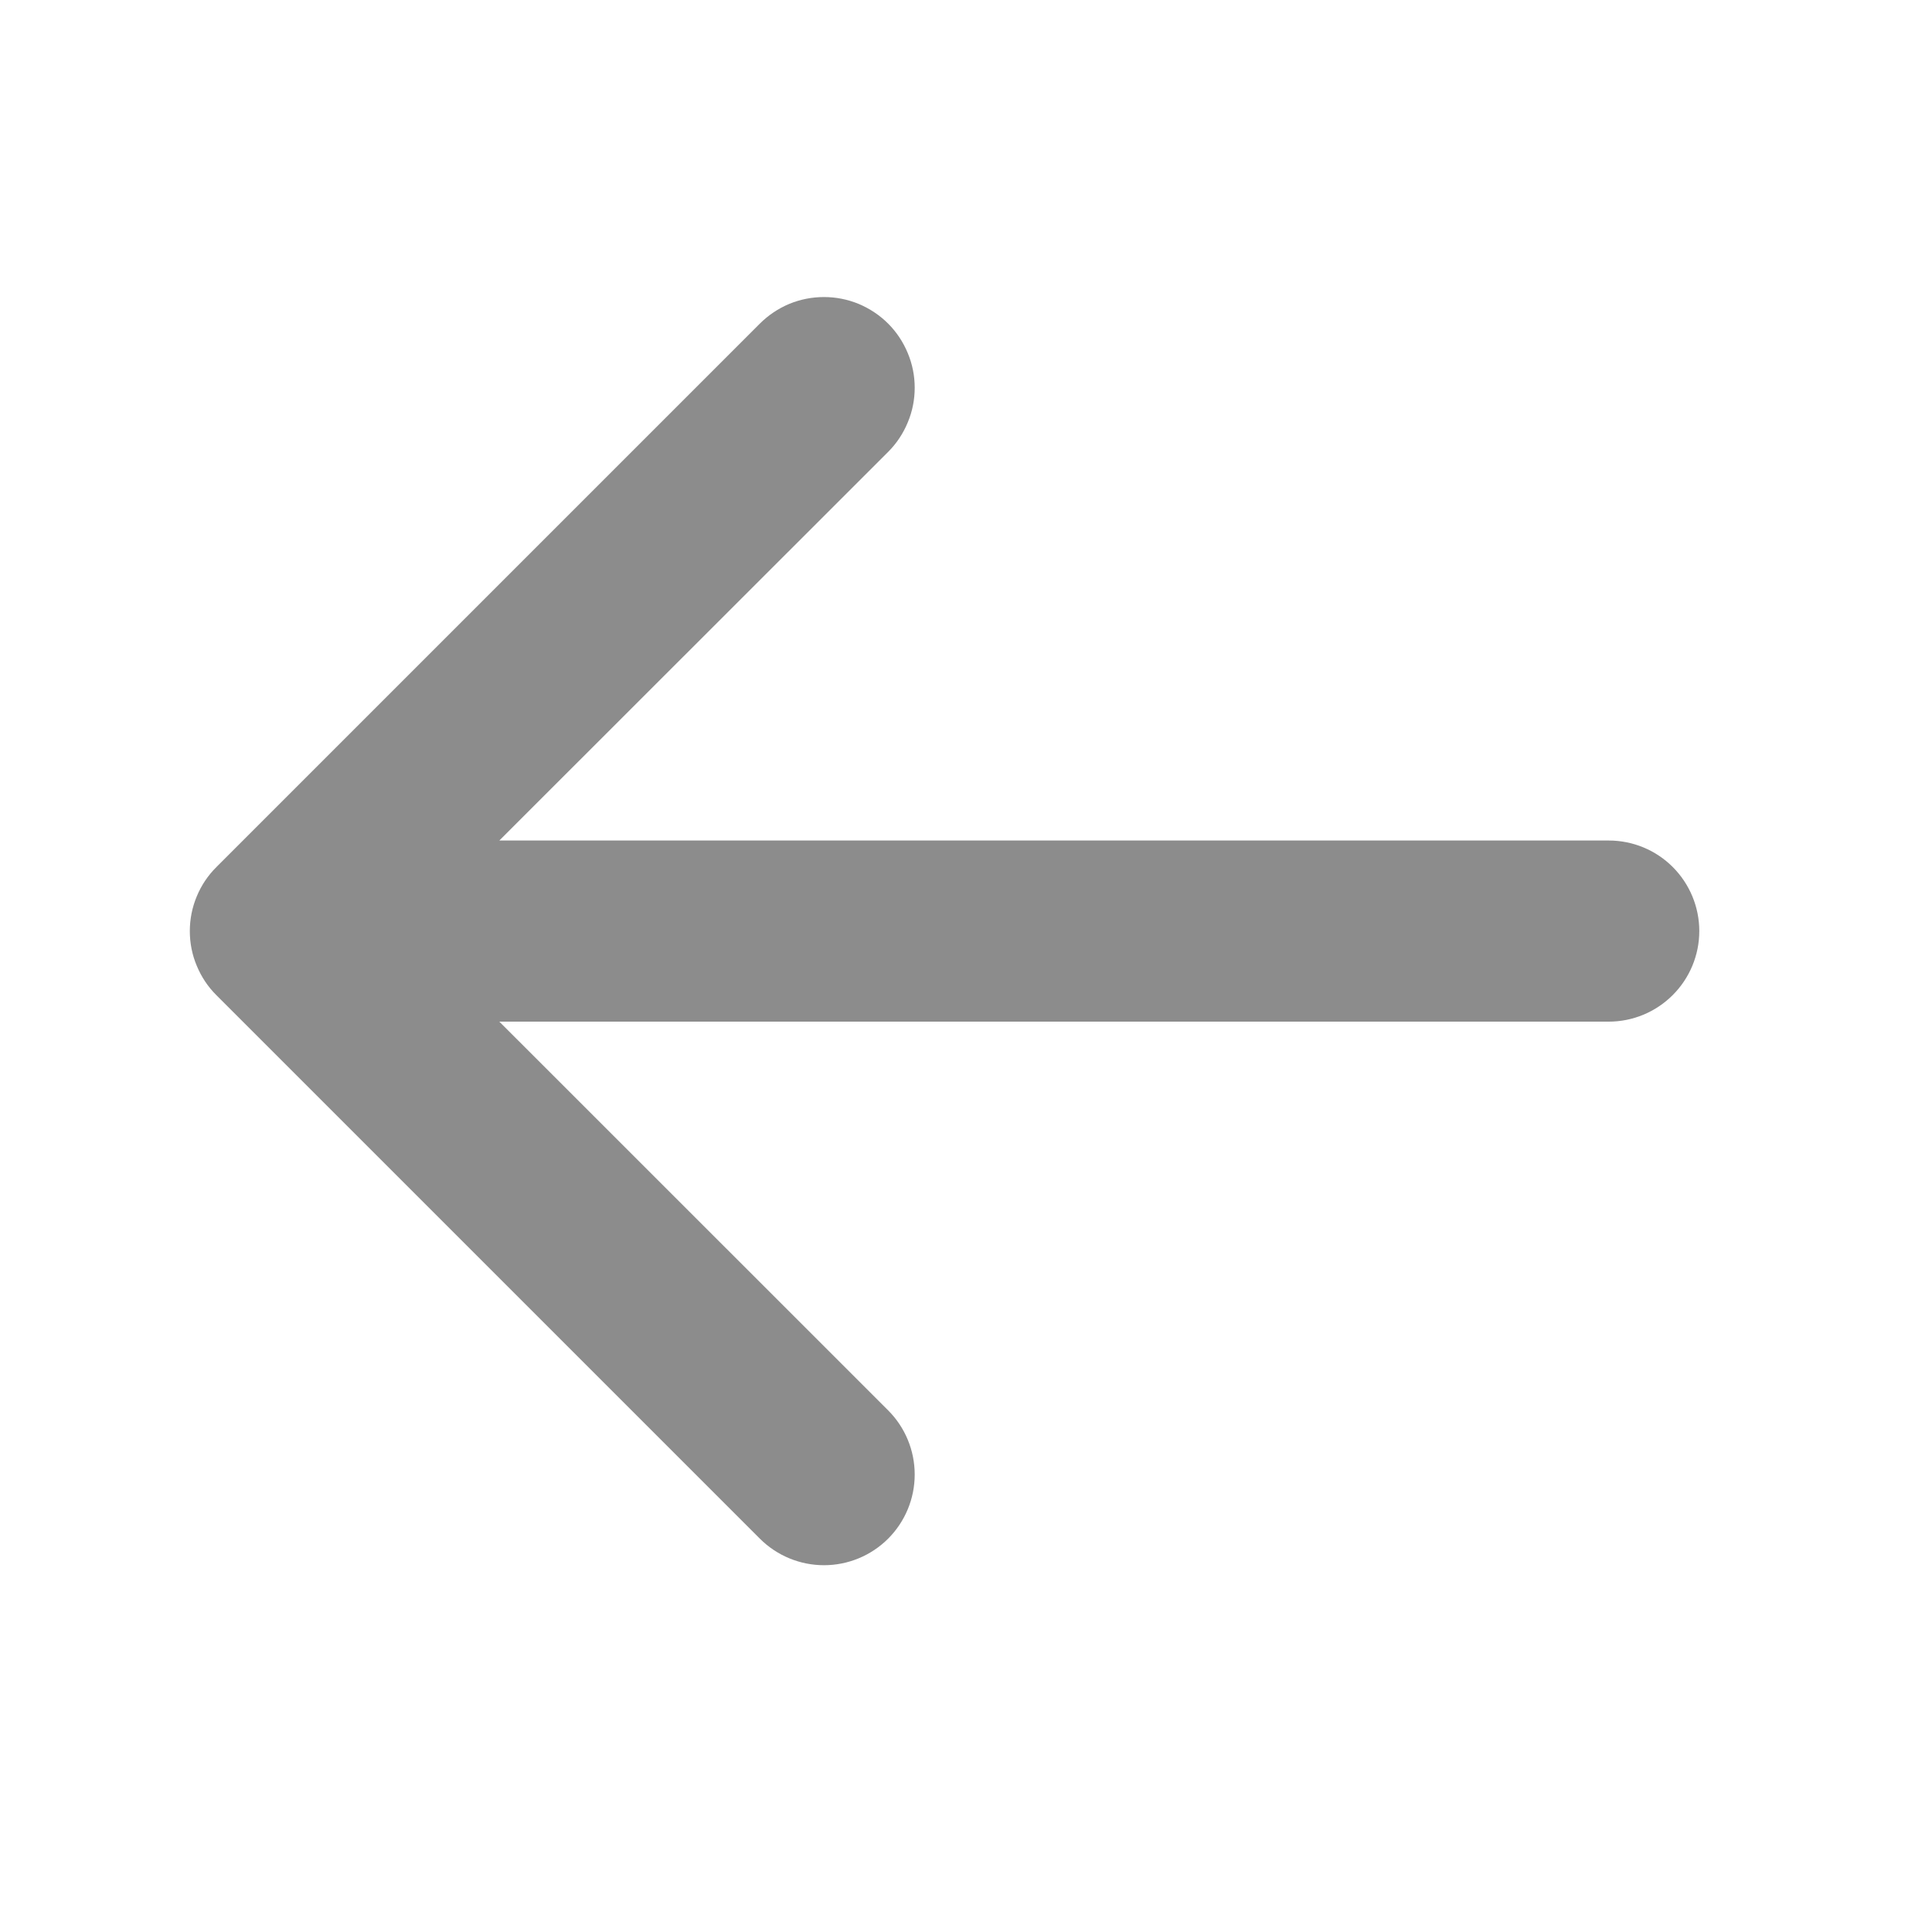
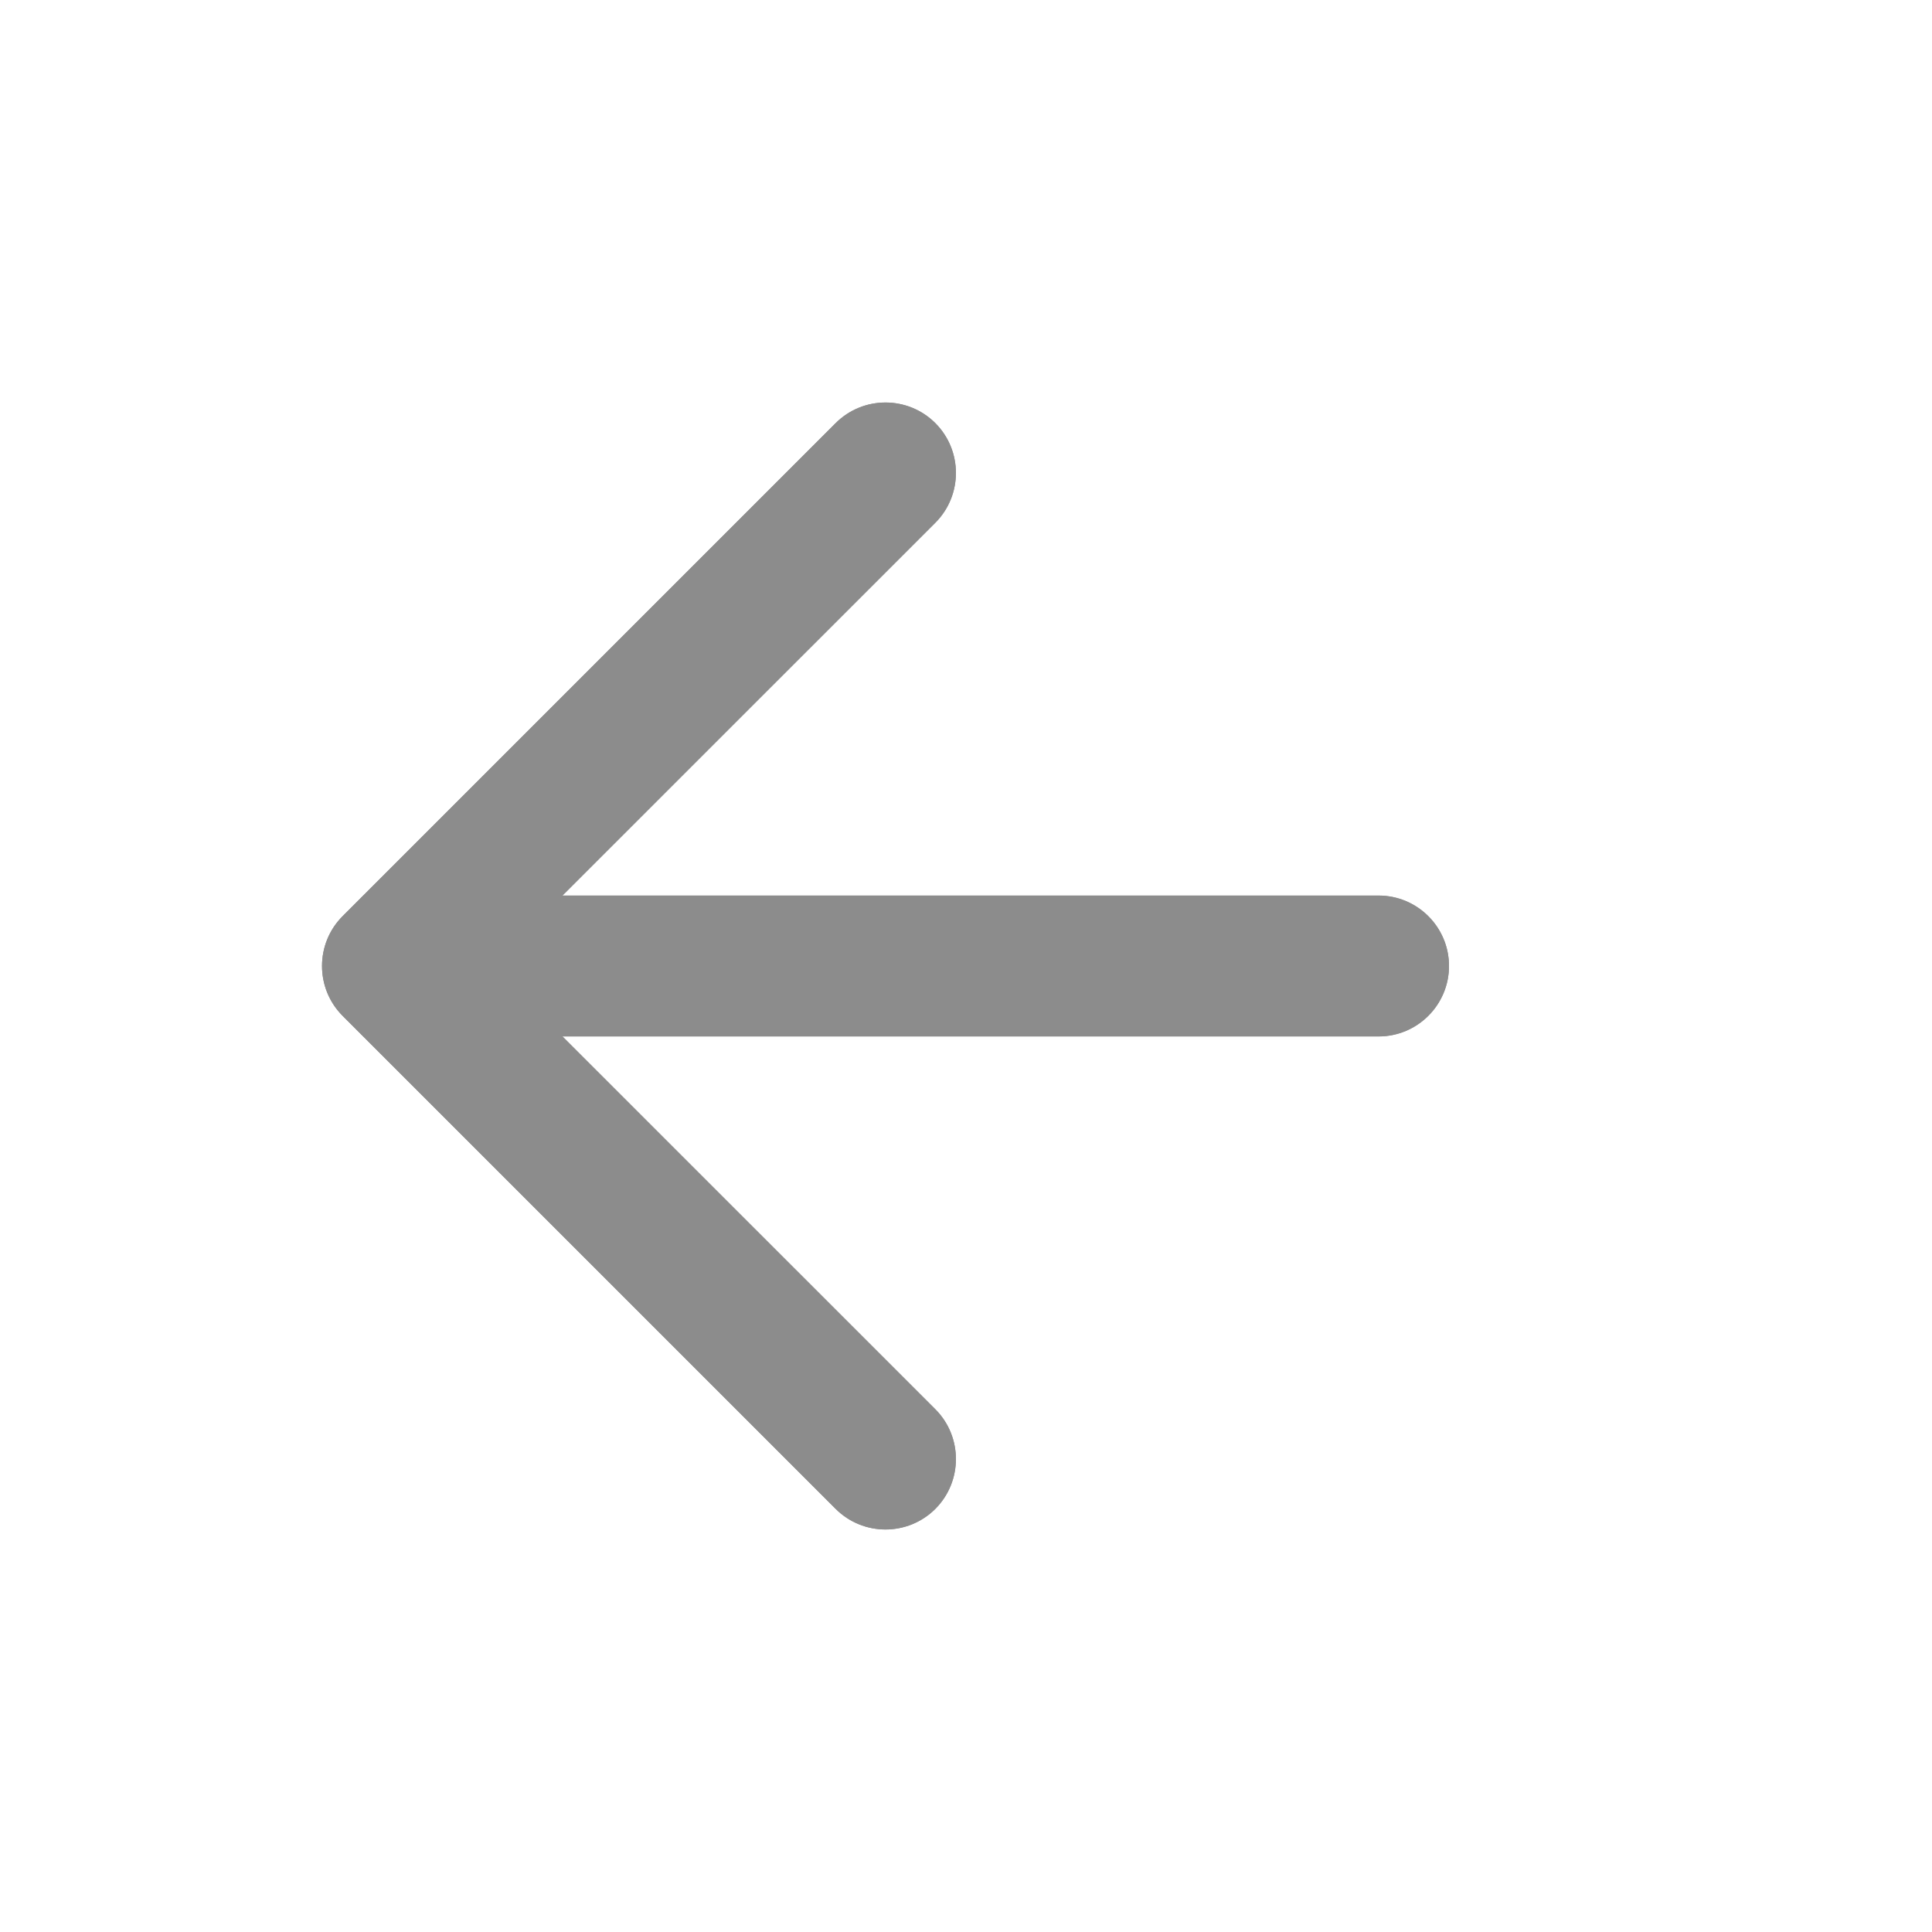
- <svg xmlns="http://www.w3.org/2000/svg" width="20" height="20" viewBox="0 0 20 20" fill="none">
-   <path d="M17.591 9.638C17.591 9.887 17.492 10.125 17.316 10.301C17.14 10.477 16.902 10.576 16.653 10.576H5.169L9.194 14.6C9.37 14.776 9.469 15.015 9.469 15.264C9.469 15.513 9.37 15.752 9.194 15.928C9.018 16.104 8.779 16.203 8.53 16.203C8.281 16.203 8.042 16.104 7.866 15.928L2.241 10.303C2.153 10.216 2.084 10.112 2.037 9.998C1.989 9.885 1.965 9.762 1.965 9.639C1.965 9.516 1.989 9.393 2.037 9.279C2.084 9.165 2.153 9.062 2.241 8.975L7.866 3.35C7.953 3.263 8.056 3.194 8.17 3.146C8.284 3.099 8.406 3.075 8.53 3.075C8.653 3.075 8.775 3.099 8.889 3.146C9.003 3.194 9.107 3.263 9.194 3.35C9.281 3.437 9.35 3.541 9.397 3.655C9.445 3.769 9.469 3.891 9.469 4.014C9.469 4.137 9.445 4.259 9.397 4.373C9.35 4.487 9.281 4.591 9.194 4.678L5.169 8.701H16.653C16.902 8.701 17.14 8.799 17.316 8.975C17.492 9.151 17.591 9.39 17.591 9.638Z" fill="#8C8C8C" />
+ <svg xmlns="http://www.w3.org/2000/svg" preserveAspectRatio="none" overflow="visible" style="display: block;" width="24" height="24" viewBox="0 0 24 24" fill="none">
+   <g id="icon-24-arrow-left">
+     <g id="shape">
+       <path d="M11.619 6.494C11.96 6.152 11.96 5.598 11.619 5.256C11.277 4.915 10.723 4.915 10.381 5.256L4.256 11.381C3.915 11.723 3.915 12.277 4.256 12.619L10.381 18.744C10.723 19.085 11.277 19.085 11.619 18.744C11.96 18.402 11.96 17.848 11.619 17.506L6.987 12.875H17.125C17.608 12.875 18 12.483 18 12C18 11.517 17.608 11.125 17.125 11.125H6.987L11.619 6.494Z" fill="#8C8C8C" />
+       <path d="M11.619 6.494C11.96 6.152 11.96 5.598 11.619 5.256C11.277 4.915 10.723 4.915 10.381 5.256L4.256 11.381C3.915 11.723 3.915 12.277 4.256 12.619L10.381 18.744C10.723 19.085 11.277 19.085 11.619 18.744C11.96 18.402 11.96 17.848 11.619 17.506L6.987 12.875H17.125C17.608 12.875 18 12.483 18 12C18 11.517 17.608 11.125 17.125 11.125H6.987L11.619 6.494Z" fill="#8C8C8C" />
+     </g>
+   </g>
</svg>
